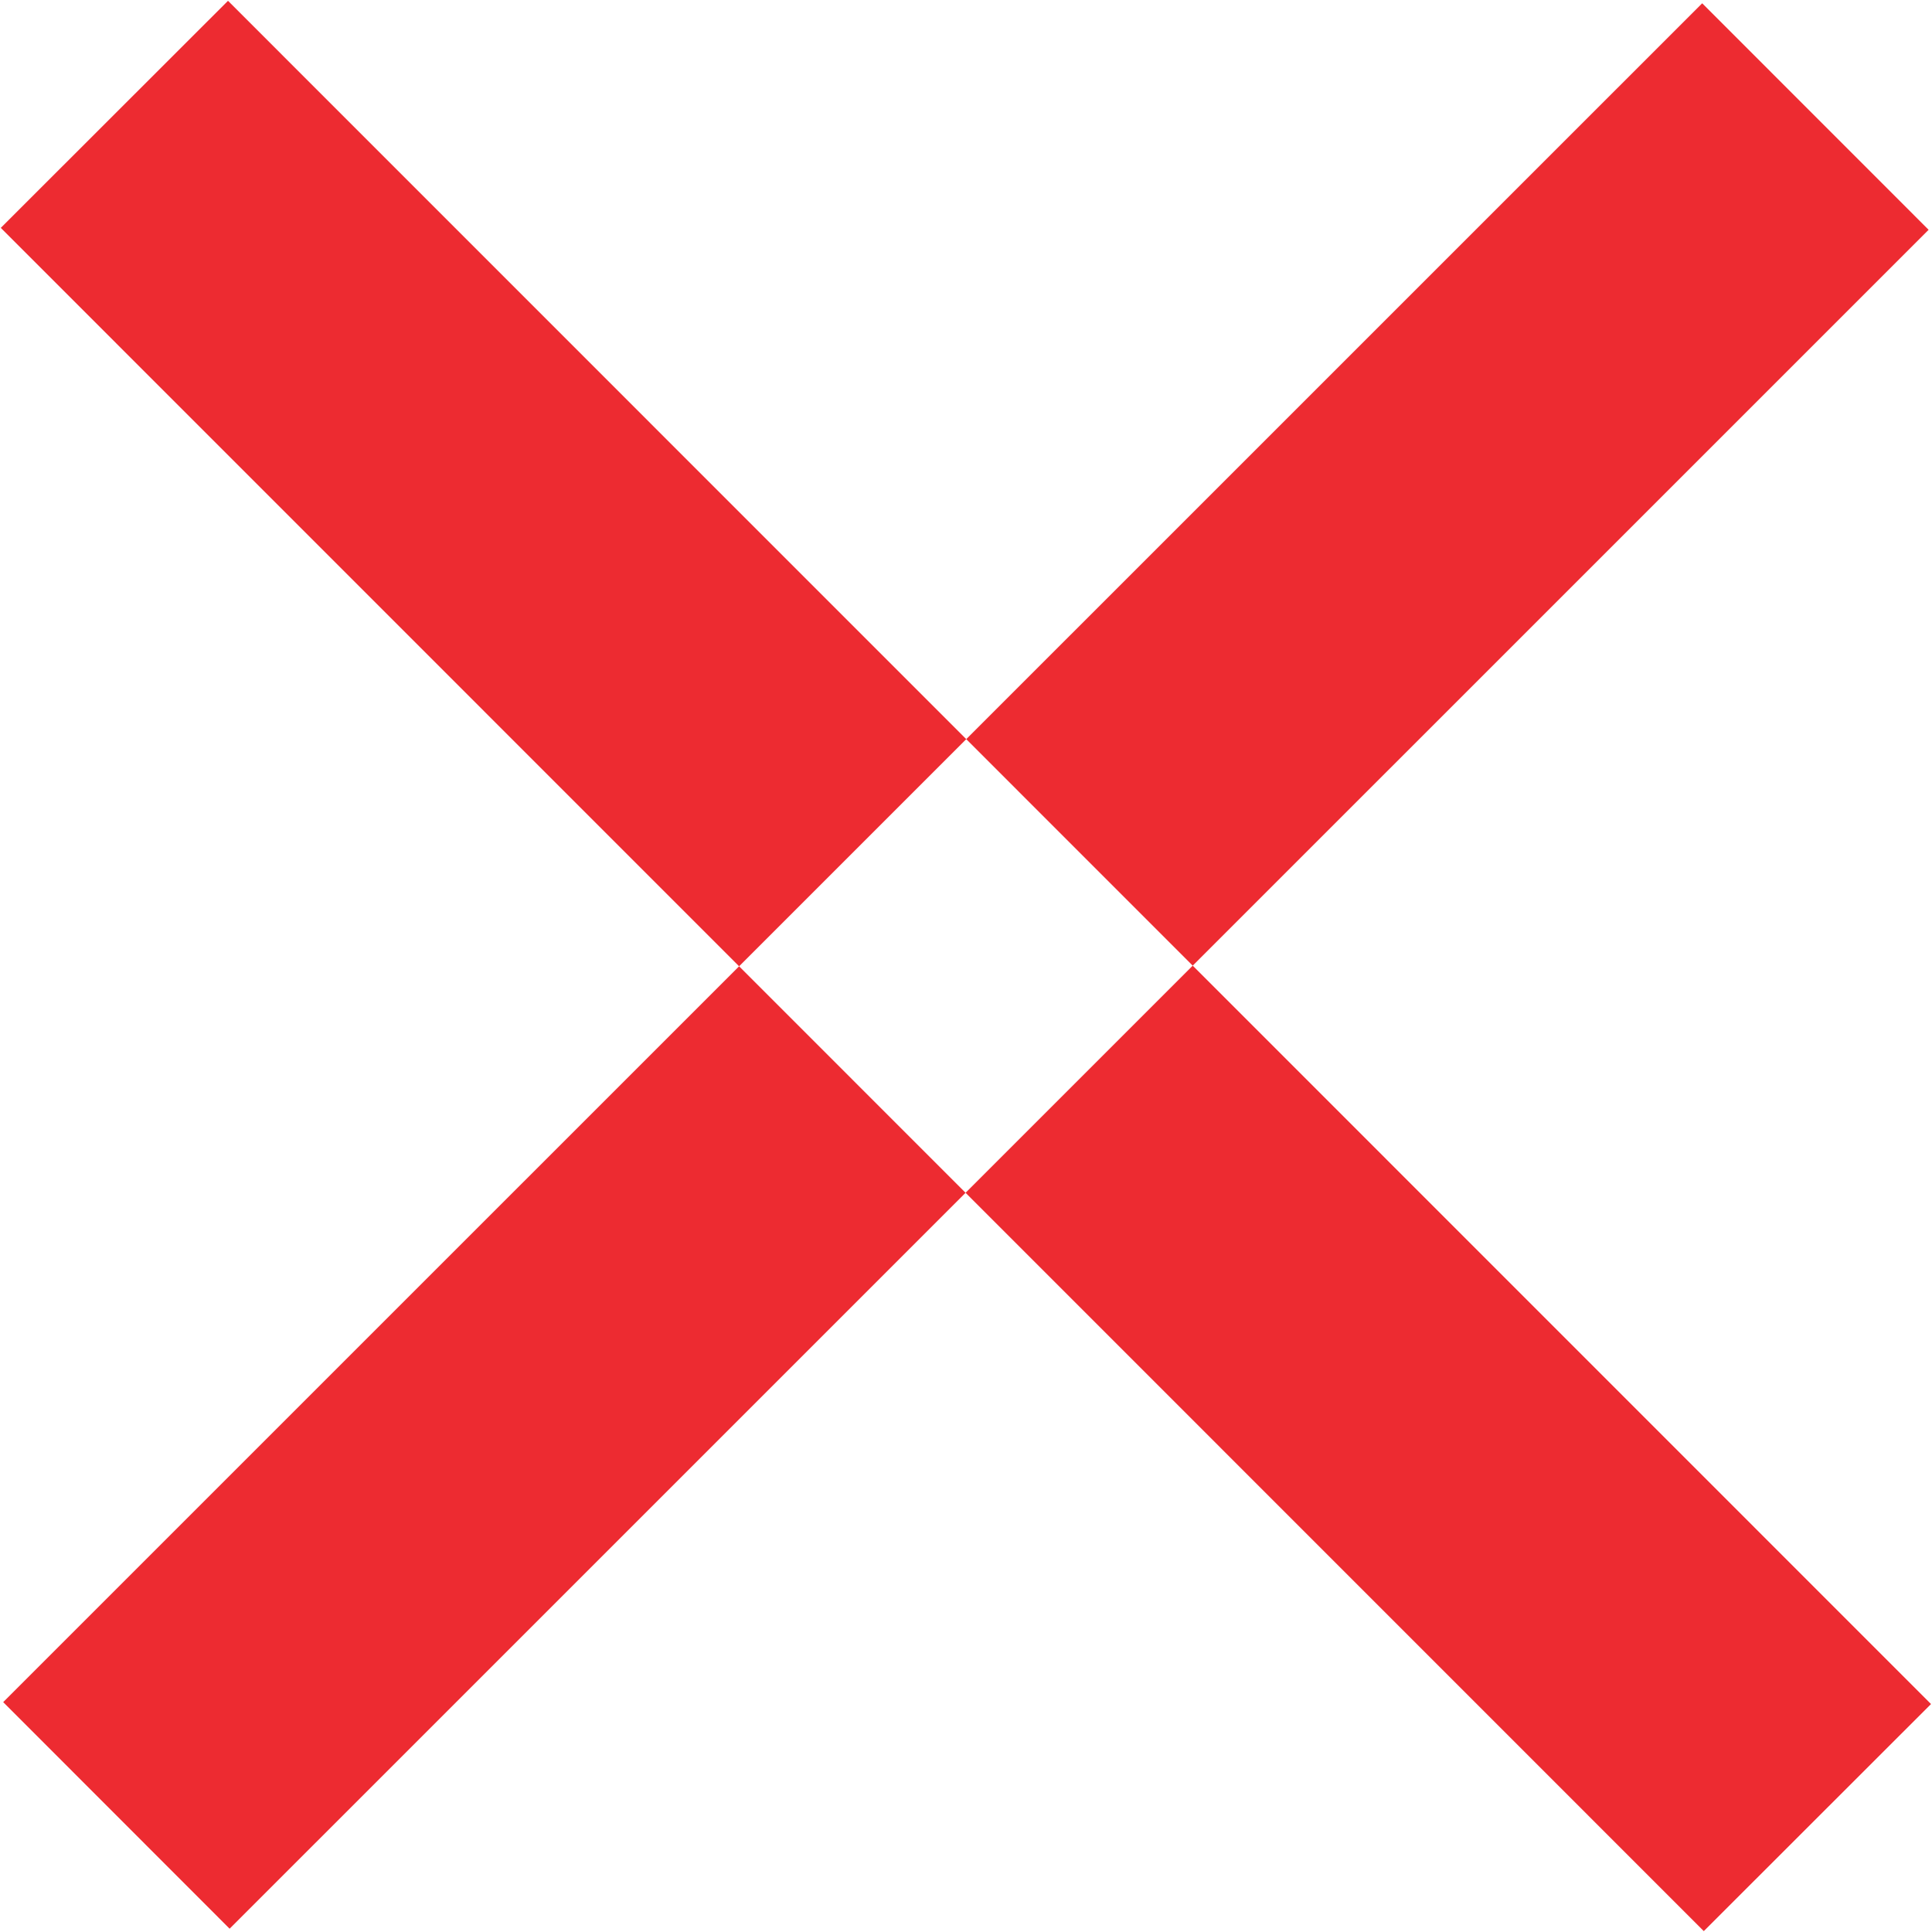
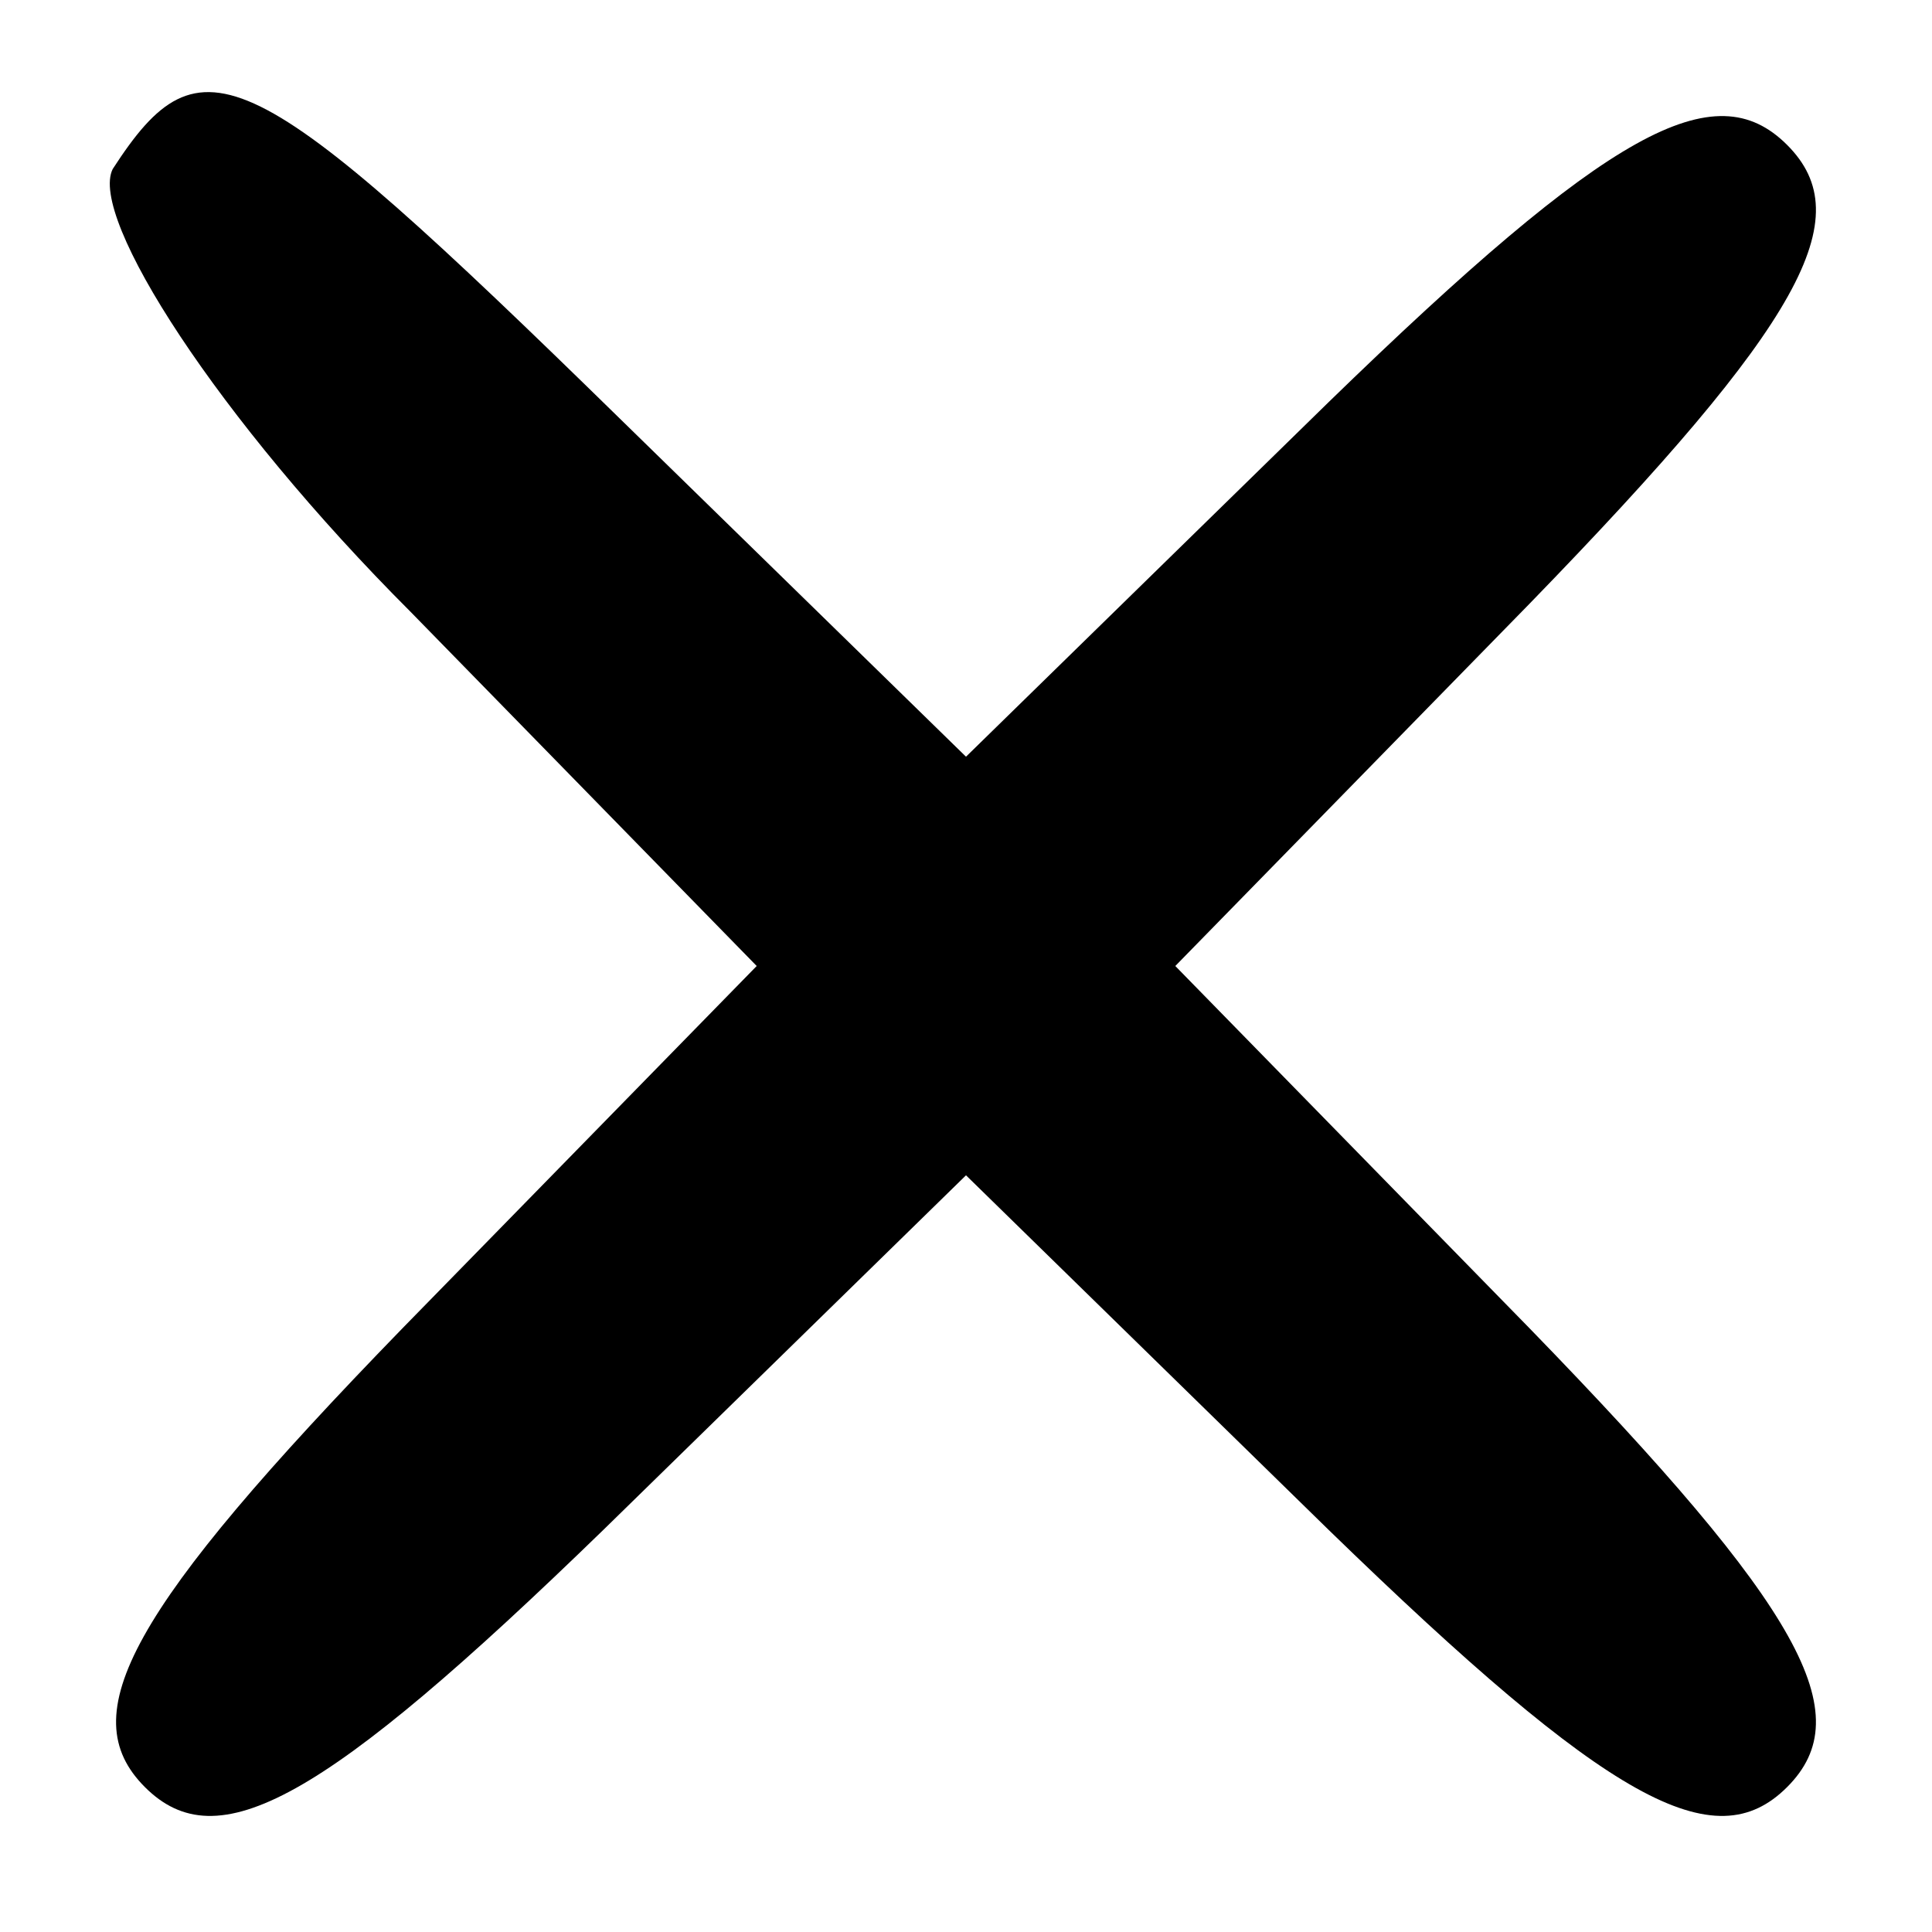
- <svg xmlns="http://www.w3.org/2000/svg" width="24.06" height="24.062" viewBox="0 0 24.06 24.062">
-   <defs>
-     <style>
-       .cls-1 {
-         fill: #ed2b31;
-         fill-rule: evenodd;
-       }
-     </style>
-   </defs>
-   <path id="Rettangolo_11" data-name="Rettangolo 11" class="cls-1" d="M4102.81,35.979l21.21,21.213-2.83,2.828-21.21-21.213Zm-2.8,21.189,21.16-21.158,2.82,2.821L4102.83,59.99Z" transform="translate(-4099.97 -35.969)" />
+ <svg xmlns="http://www.w3.org/2000/svg" version="1.0" width="24pt" height="24pt" viewBox="0 0 24 24" preserveAspectRatio="xMidYMid meet">
+   <g transform="translate(0,24) scale(0.1,-0.1)" fill="#000000" stroke="none">
+     <path d="M14 219 c-3 -6 13 -31 37 -55 l43 -44 -44 -45 c-34 -35 -41 -48 -32 -57 9 -9 22 -2 57 32 l45 44 45 -44 c35 -34 48 -41 57 -32 9 9 2 22 -32 57 l-44 45 44 45 c34 35 41 48 32 57 -9 9 -22 2 -57 -32 l-45 -44 -43 42 c-46 45 -52 48 -63 31z" />
+   </g>
</svg>
